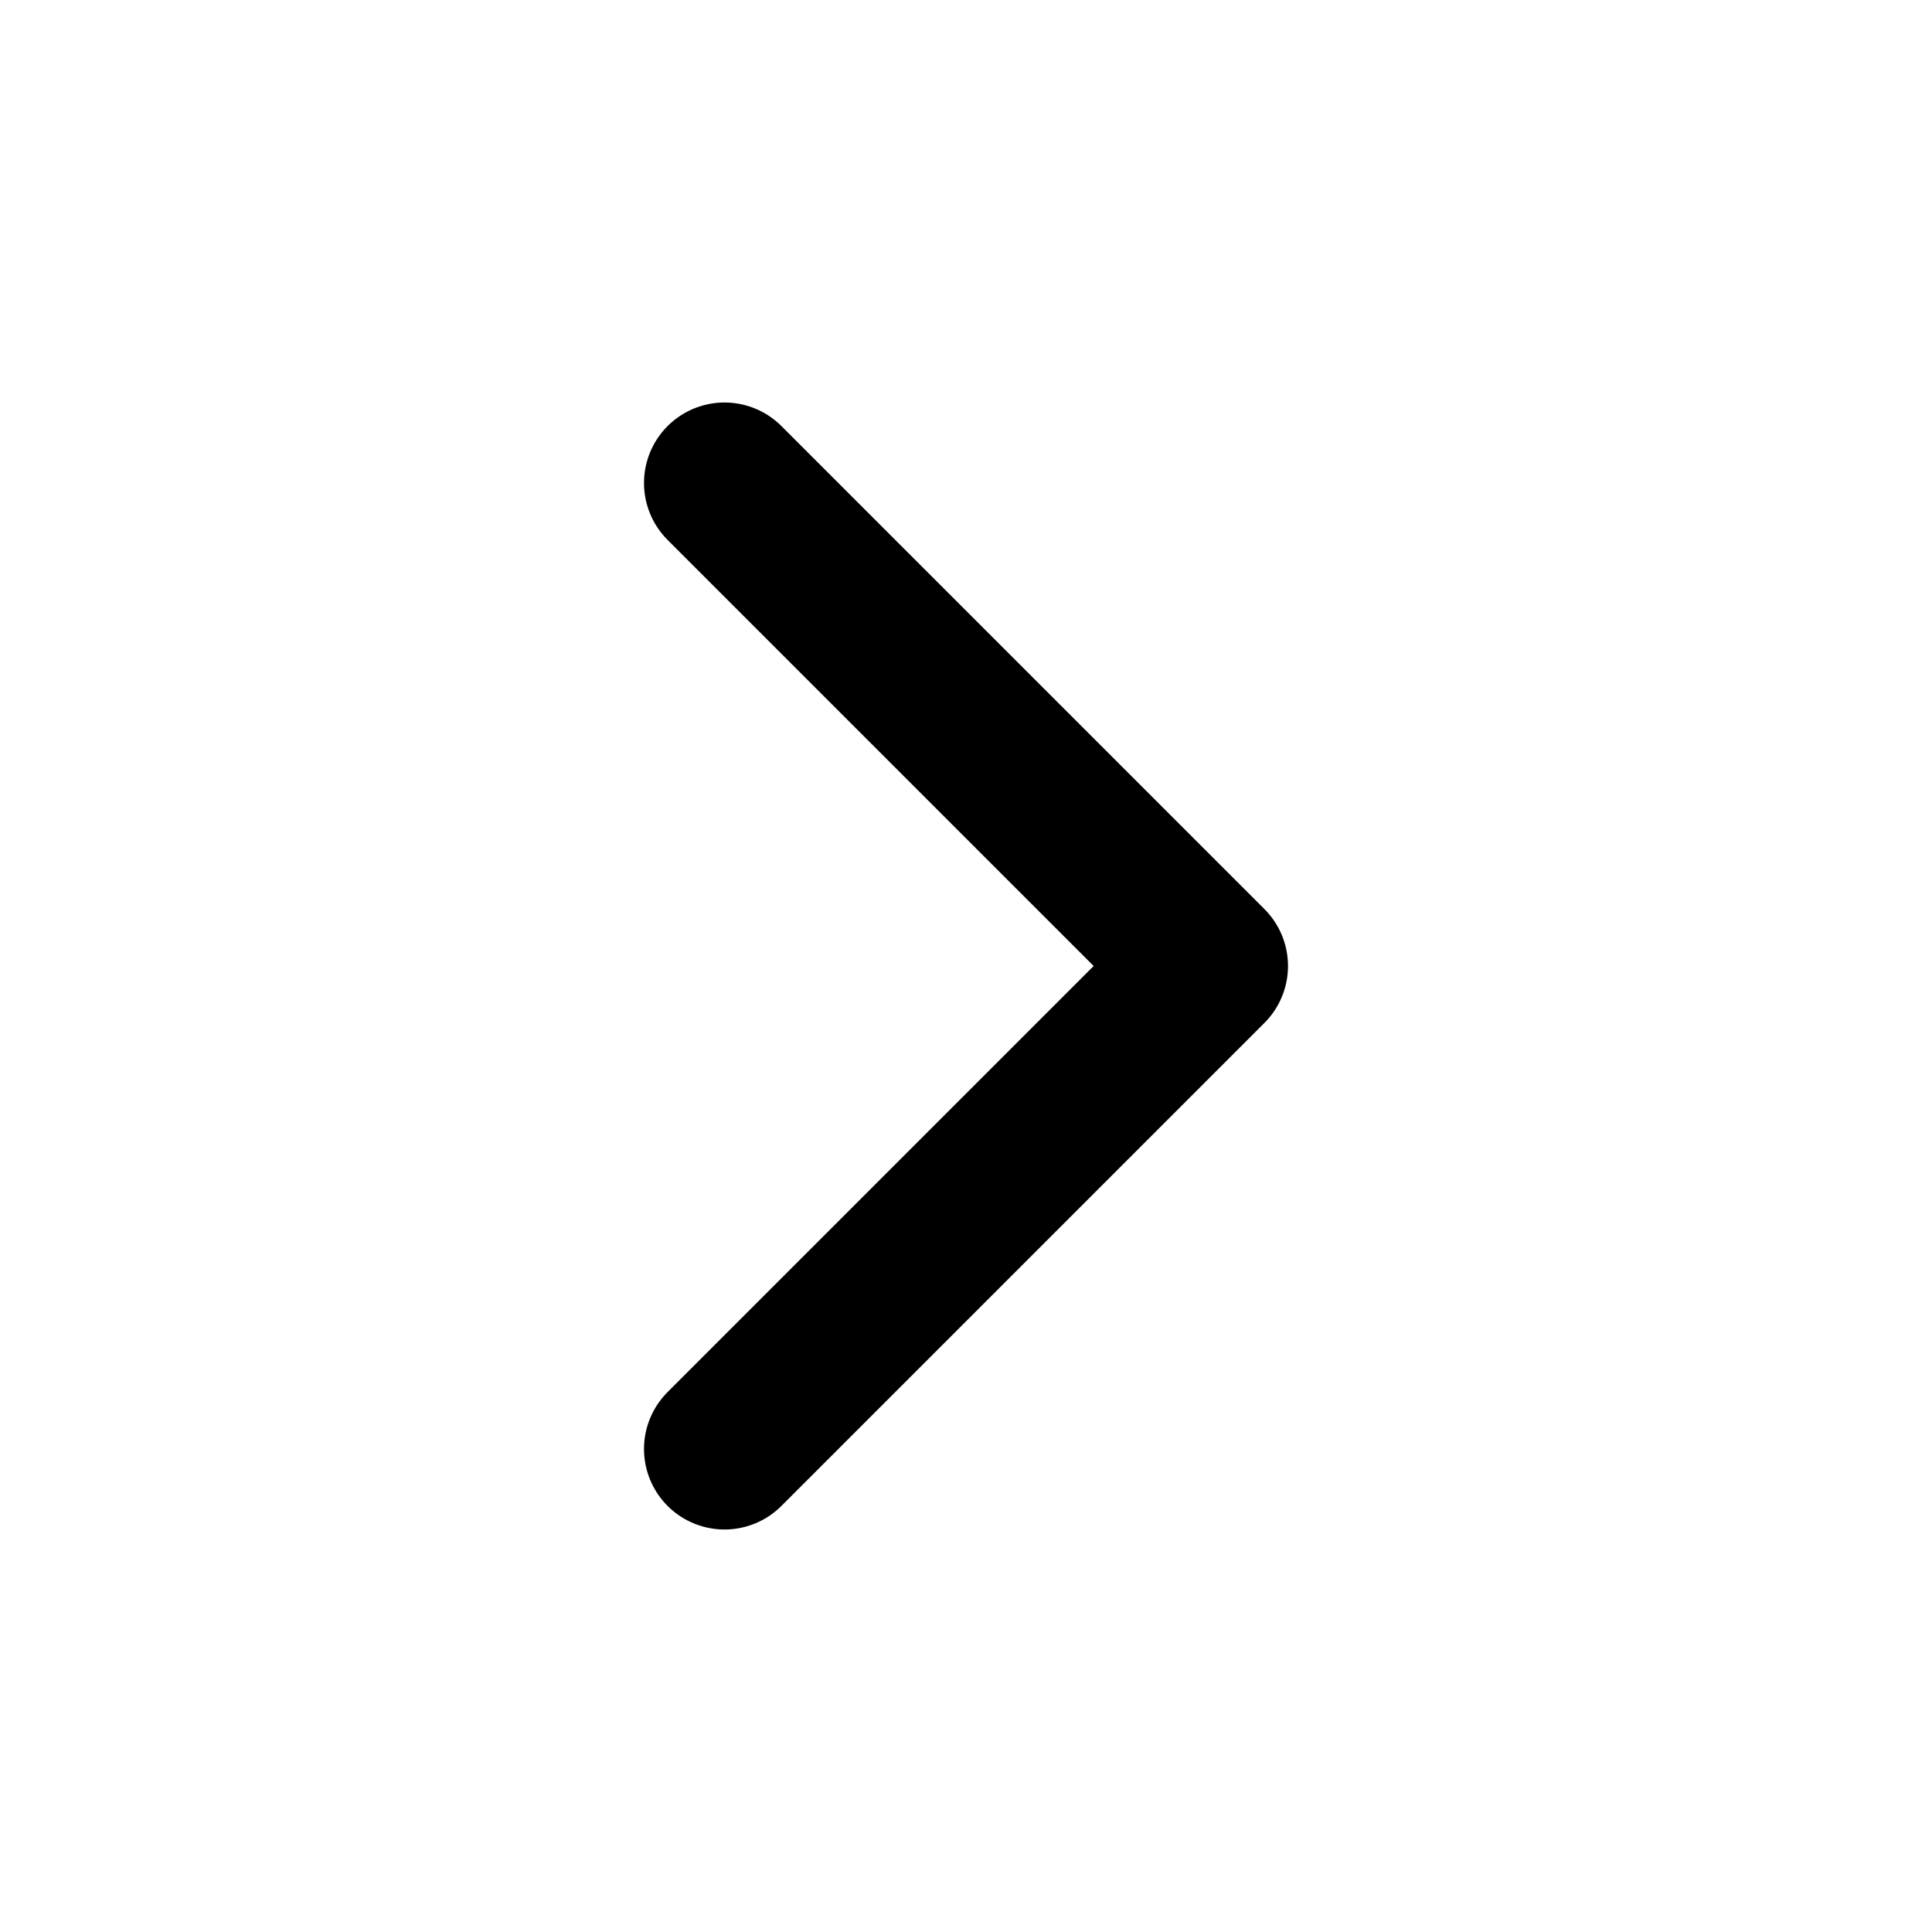
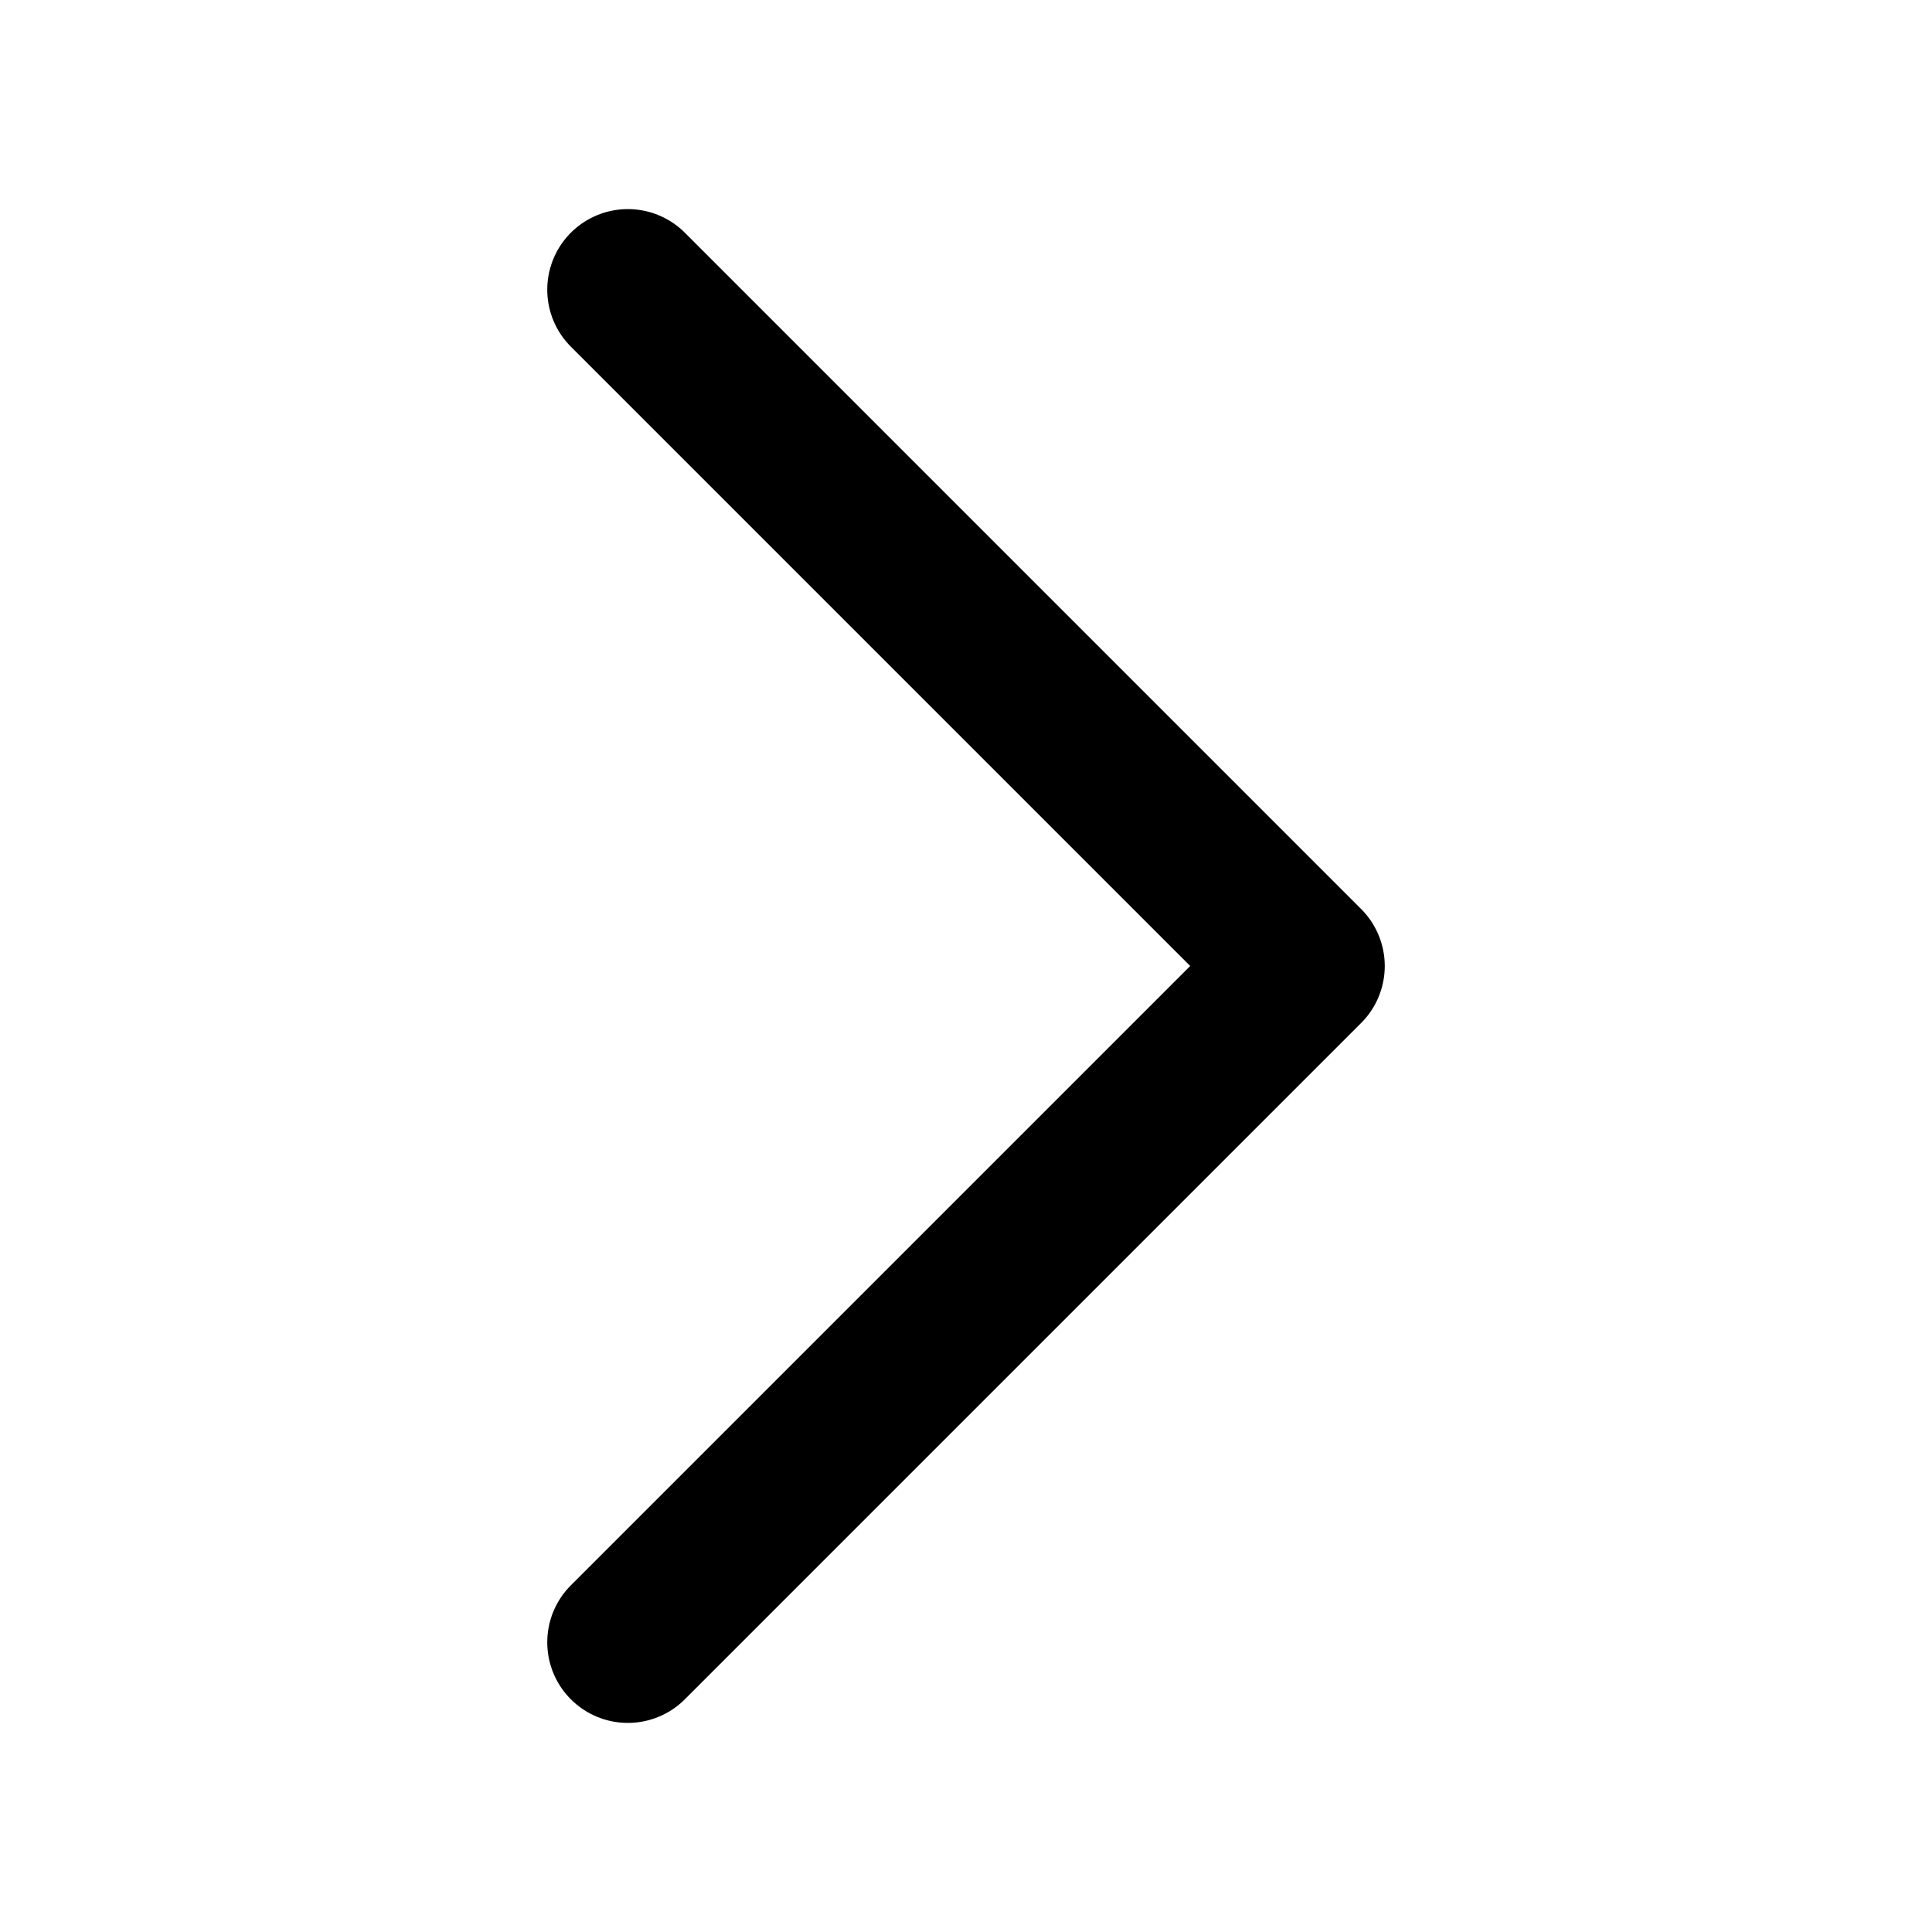
- <svg xmlns="http://www.w3.org/2000/svg" width="24" height="24" viewBox="0 0 24 24" fill="none" stroke="currentColor" stroke-width="2" stroke-linecap="round" stroke-linejoin="round">
+ <svg xmlns="http://www.w3.org/2000/svg" width="24" height="24" viewBox="3.43 3.43 17.14 17.14" fill="none" stroke="currentColor" stroke-width="1.43" stroke-linecap="round" stroke-linejoin="round">
  <path d="m9 18 6-6-6-6" />
</svg>
